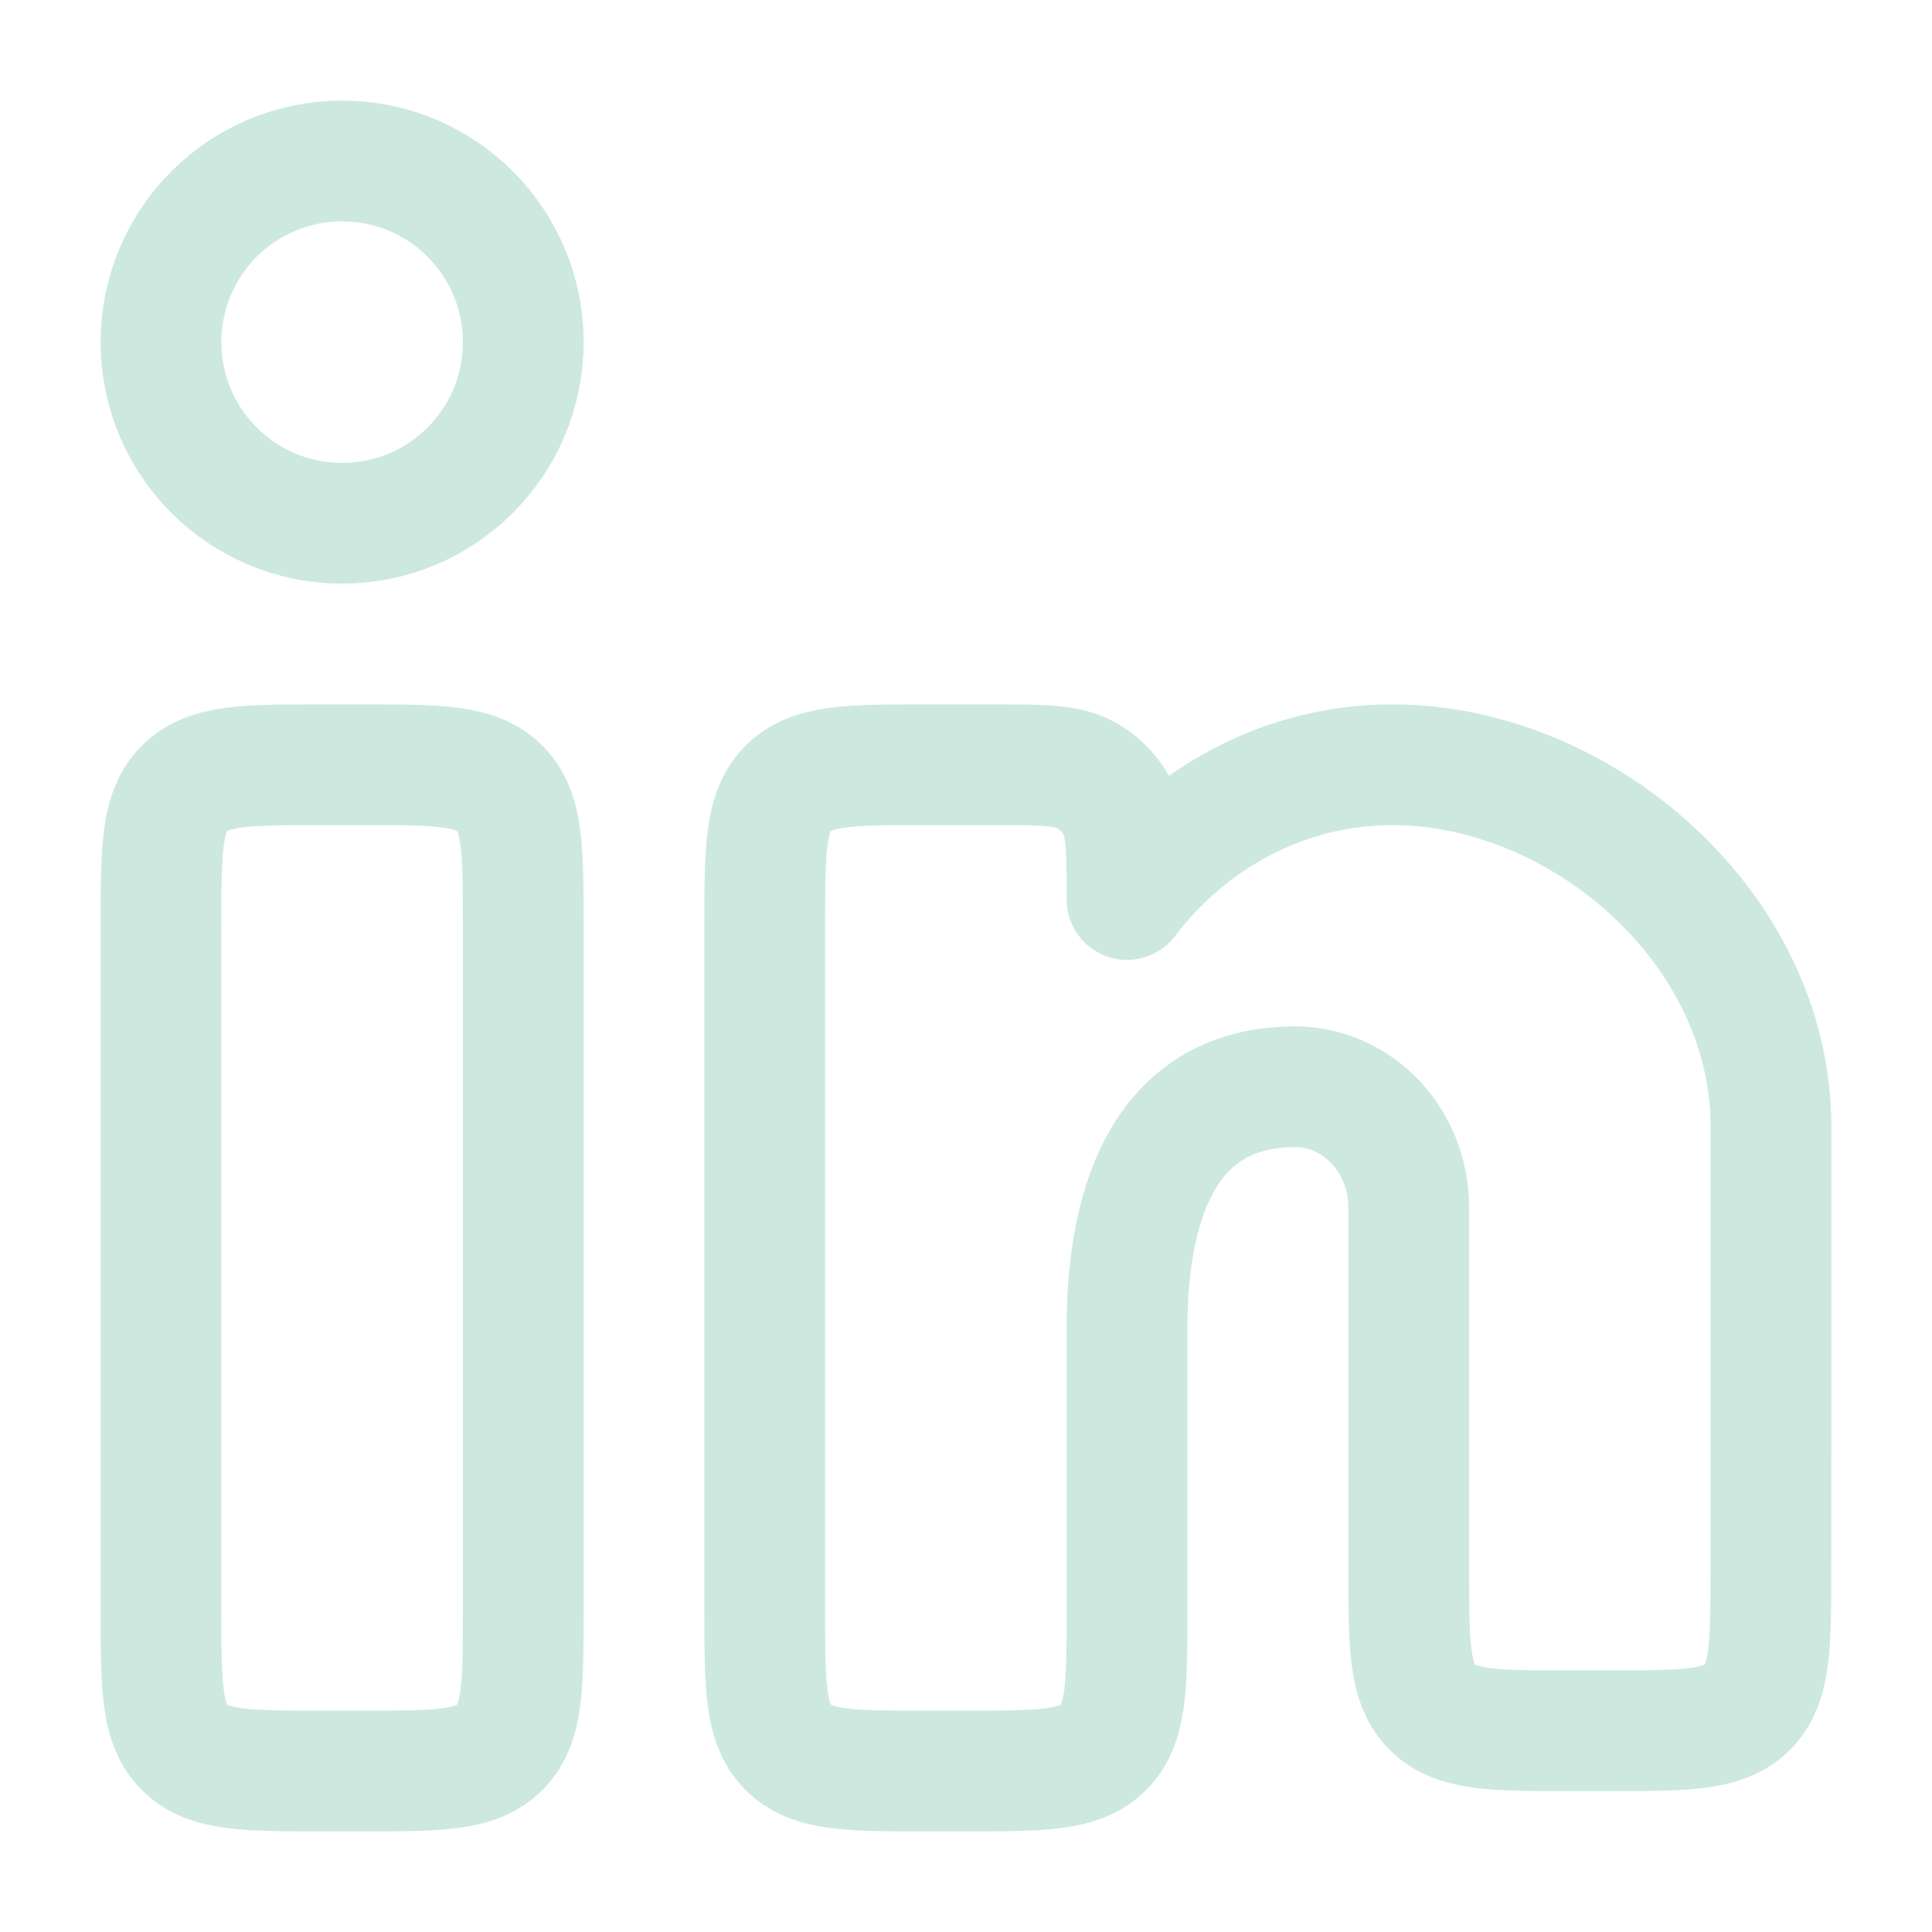
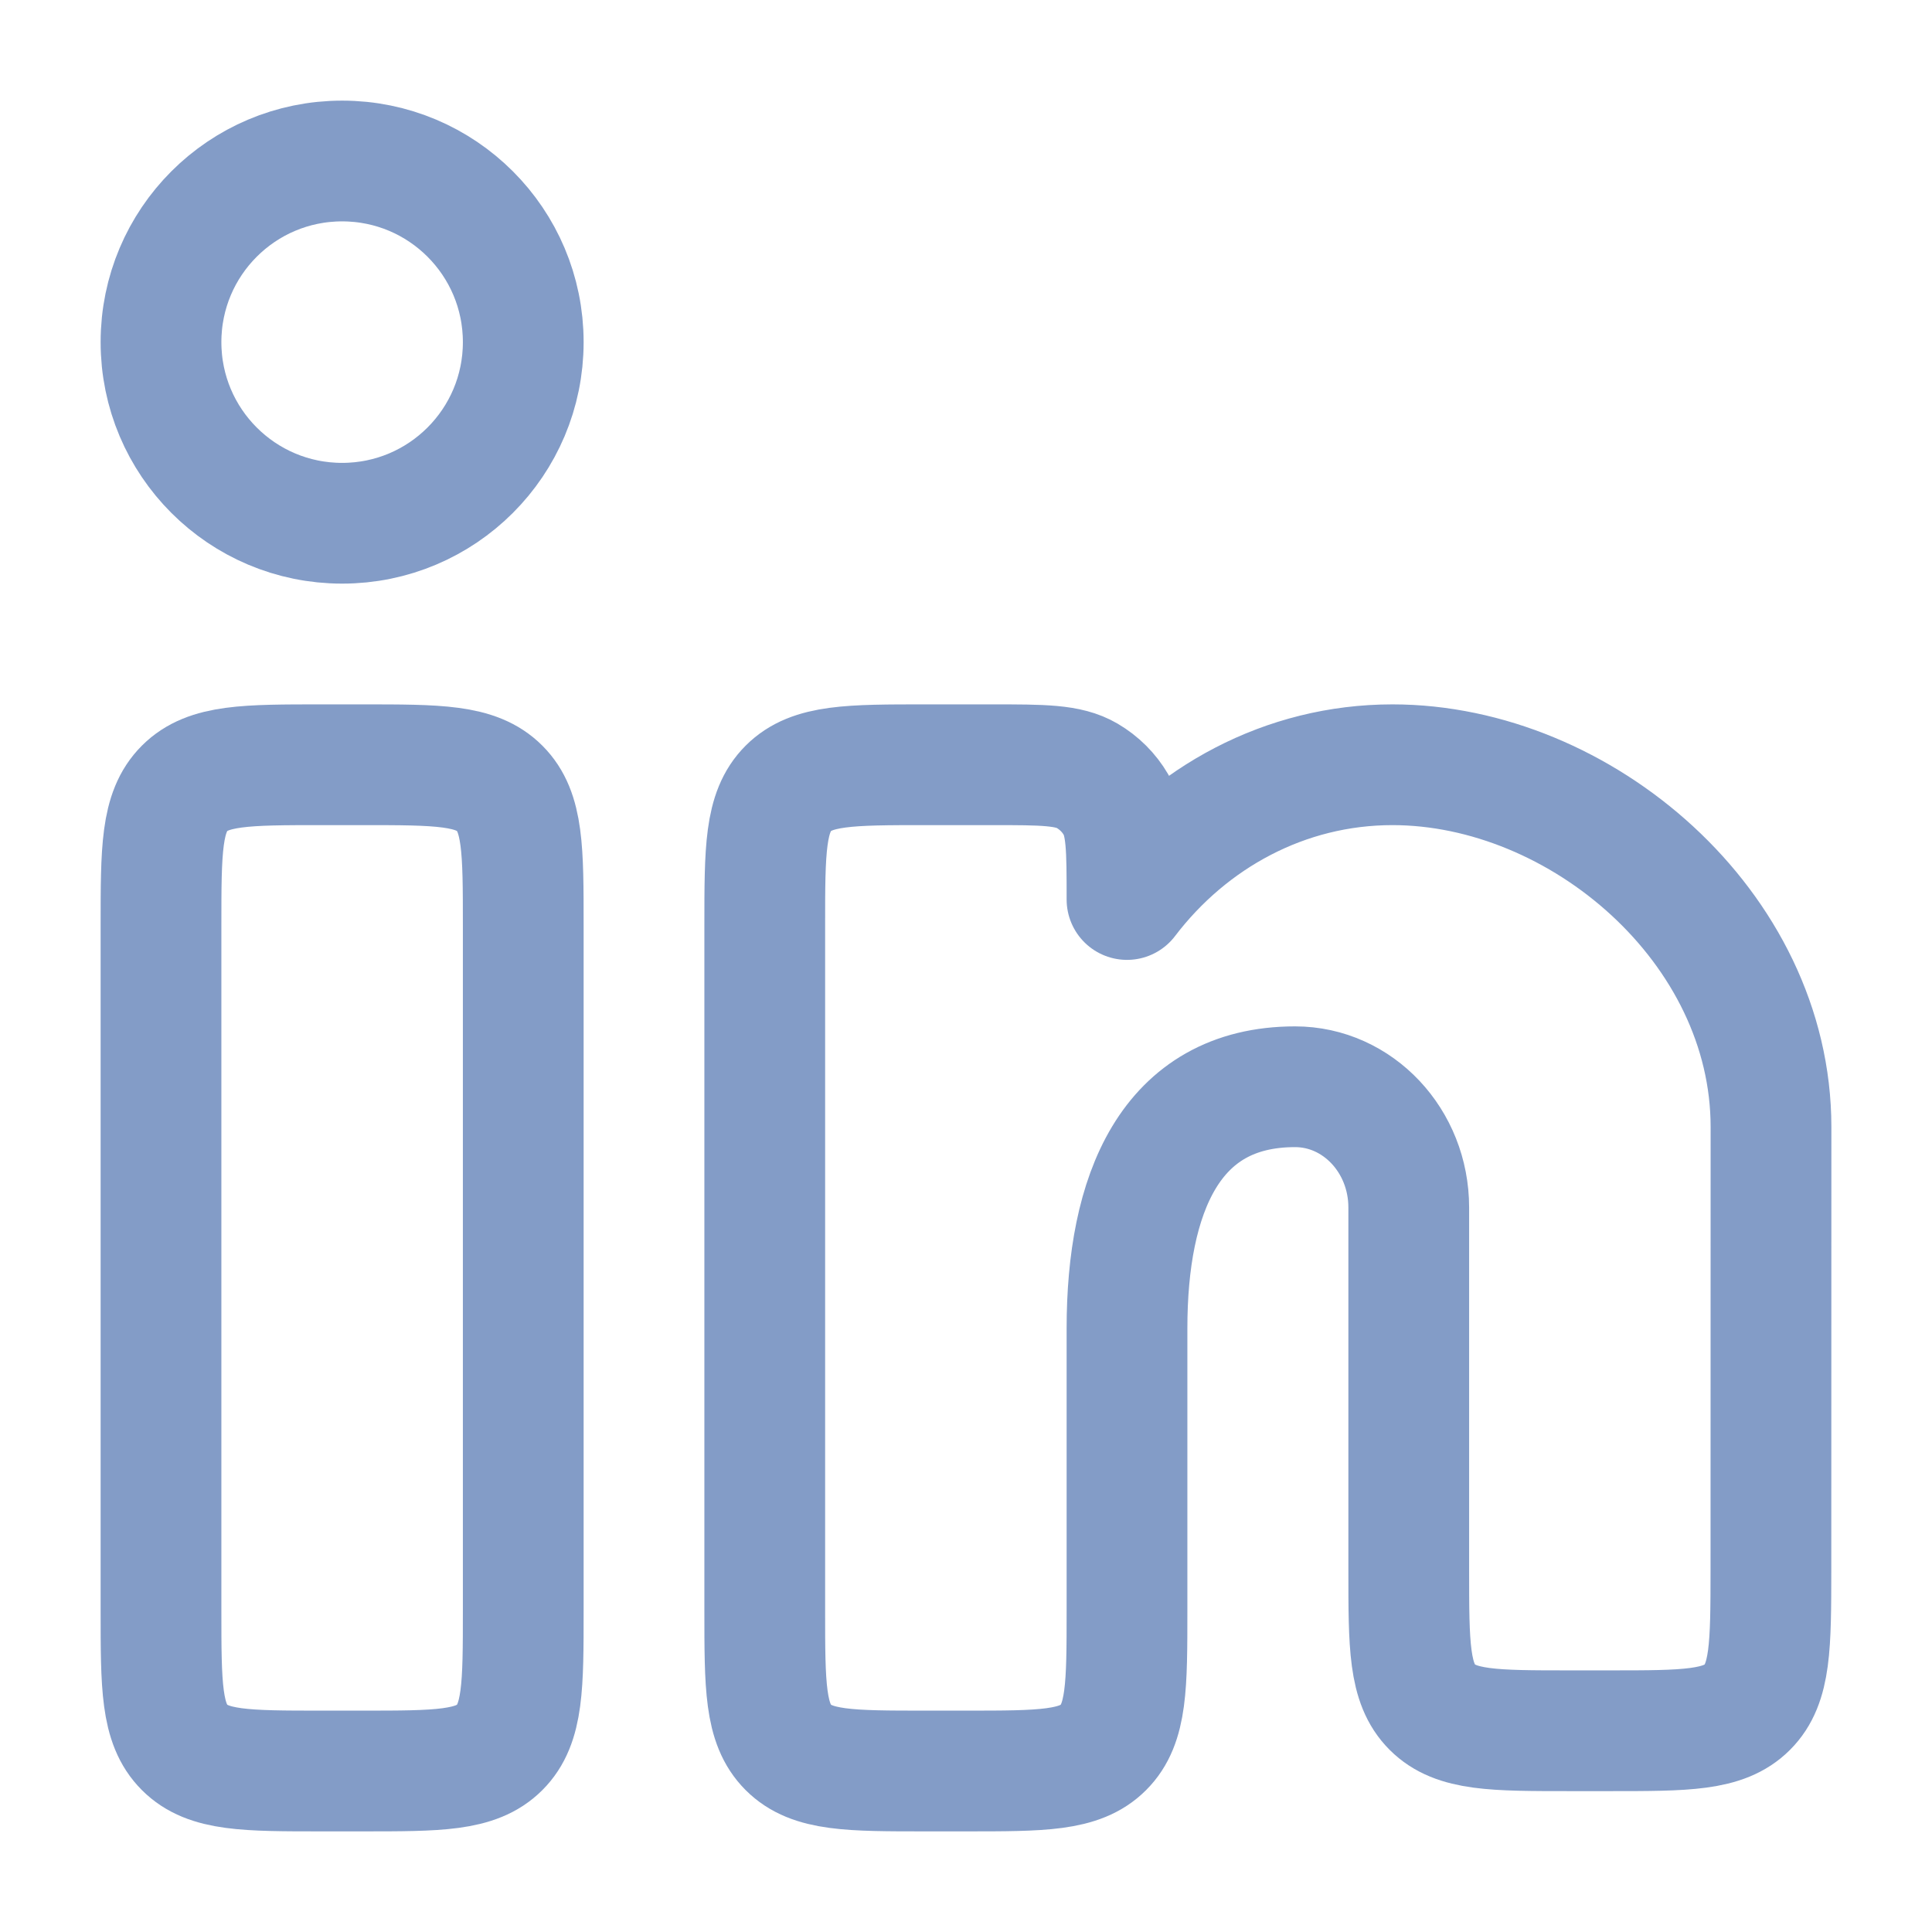
- <svg xmlns="http://www.w3.org/2000/svg" viewBox="0 0 24 24" width="24" height="24" color="#cde9df" fill="none">
+ <svg xmlns="http://www.w3.org/2000/svg" viewBox="0 0 24 24" width="24" height="24" color="#839cc7" fill="none">
  <path d="M4.5 9.5H4C3.057 9.5 2.586 9.5 2.293 9.793C2 10.086 2 10.557 2 11.5V20C2 20.943 2 21.414 2.293 21.707C2.586 22 3.057 22 4 22H4.5C5.443 22 5.914 22 6.207 21.707C6.5 21.414 6.5 20.943 6.5 20V11.5C6.5 10.557 6.5 10.086 6.207 9.793C5.914 9.5 5.443 9.5 4.5 9.5Z" stroke="currentColor" stroke-width="1.5" />
  <path d="M6.5 4.25C6.5 5.493 5.493 6.5 4.25 6.5C3.007 6.5 2 5.493 2 4.25C2 3.007 3.007 2 4.25 2C5.493 2 6.5 3.007 6.5 4.25Z" stroke="currentColor" stroke-width="1.5" />
  <path d="M12.326 9.5H11.5C10.557 9.5 10.086 9.5 9.793 9.793C9.5 10.086 9.5 10.557 9.5 11.5V20C9.5 20.943 9.5 21.414 9.793 21.707C10.086 22 10.557 22 11.5 22H12C12.943 22 13.414 22 13.707 21.707C14 21.414 14 20.943 14 20L14 16.5C14 14.843 14.528 13.5 16.088 13.5C16.868 13.5 17.5 14.172 17.5 15V19.5C17.5 20.443 17.5 20.914 17.793 21.207C18.086 21.5 18.557 21.5 19.5 21.5H19.999C20.941 21.5 21.413 21.5 21.706 21.207C21.998 20.915 21.998 20.443 21.999 19.501L22 14C22 11.515 19.636 9.5 17.297 9.5C15.965 9.5 14.777 10.153 14 11.174C14 10.544 14 10.229 13.863 9.995C13.777 9.847 13.653 9.724 13.505 9.637C13.271 9.5 12.956 9.5 12.326 9.5Z" stroke="currentColor" stroke-width="1.5" stroke-linejoin="round" />
</svg>
